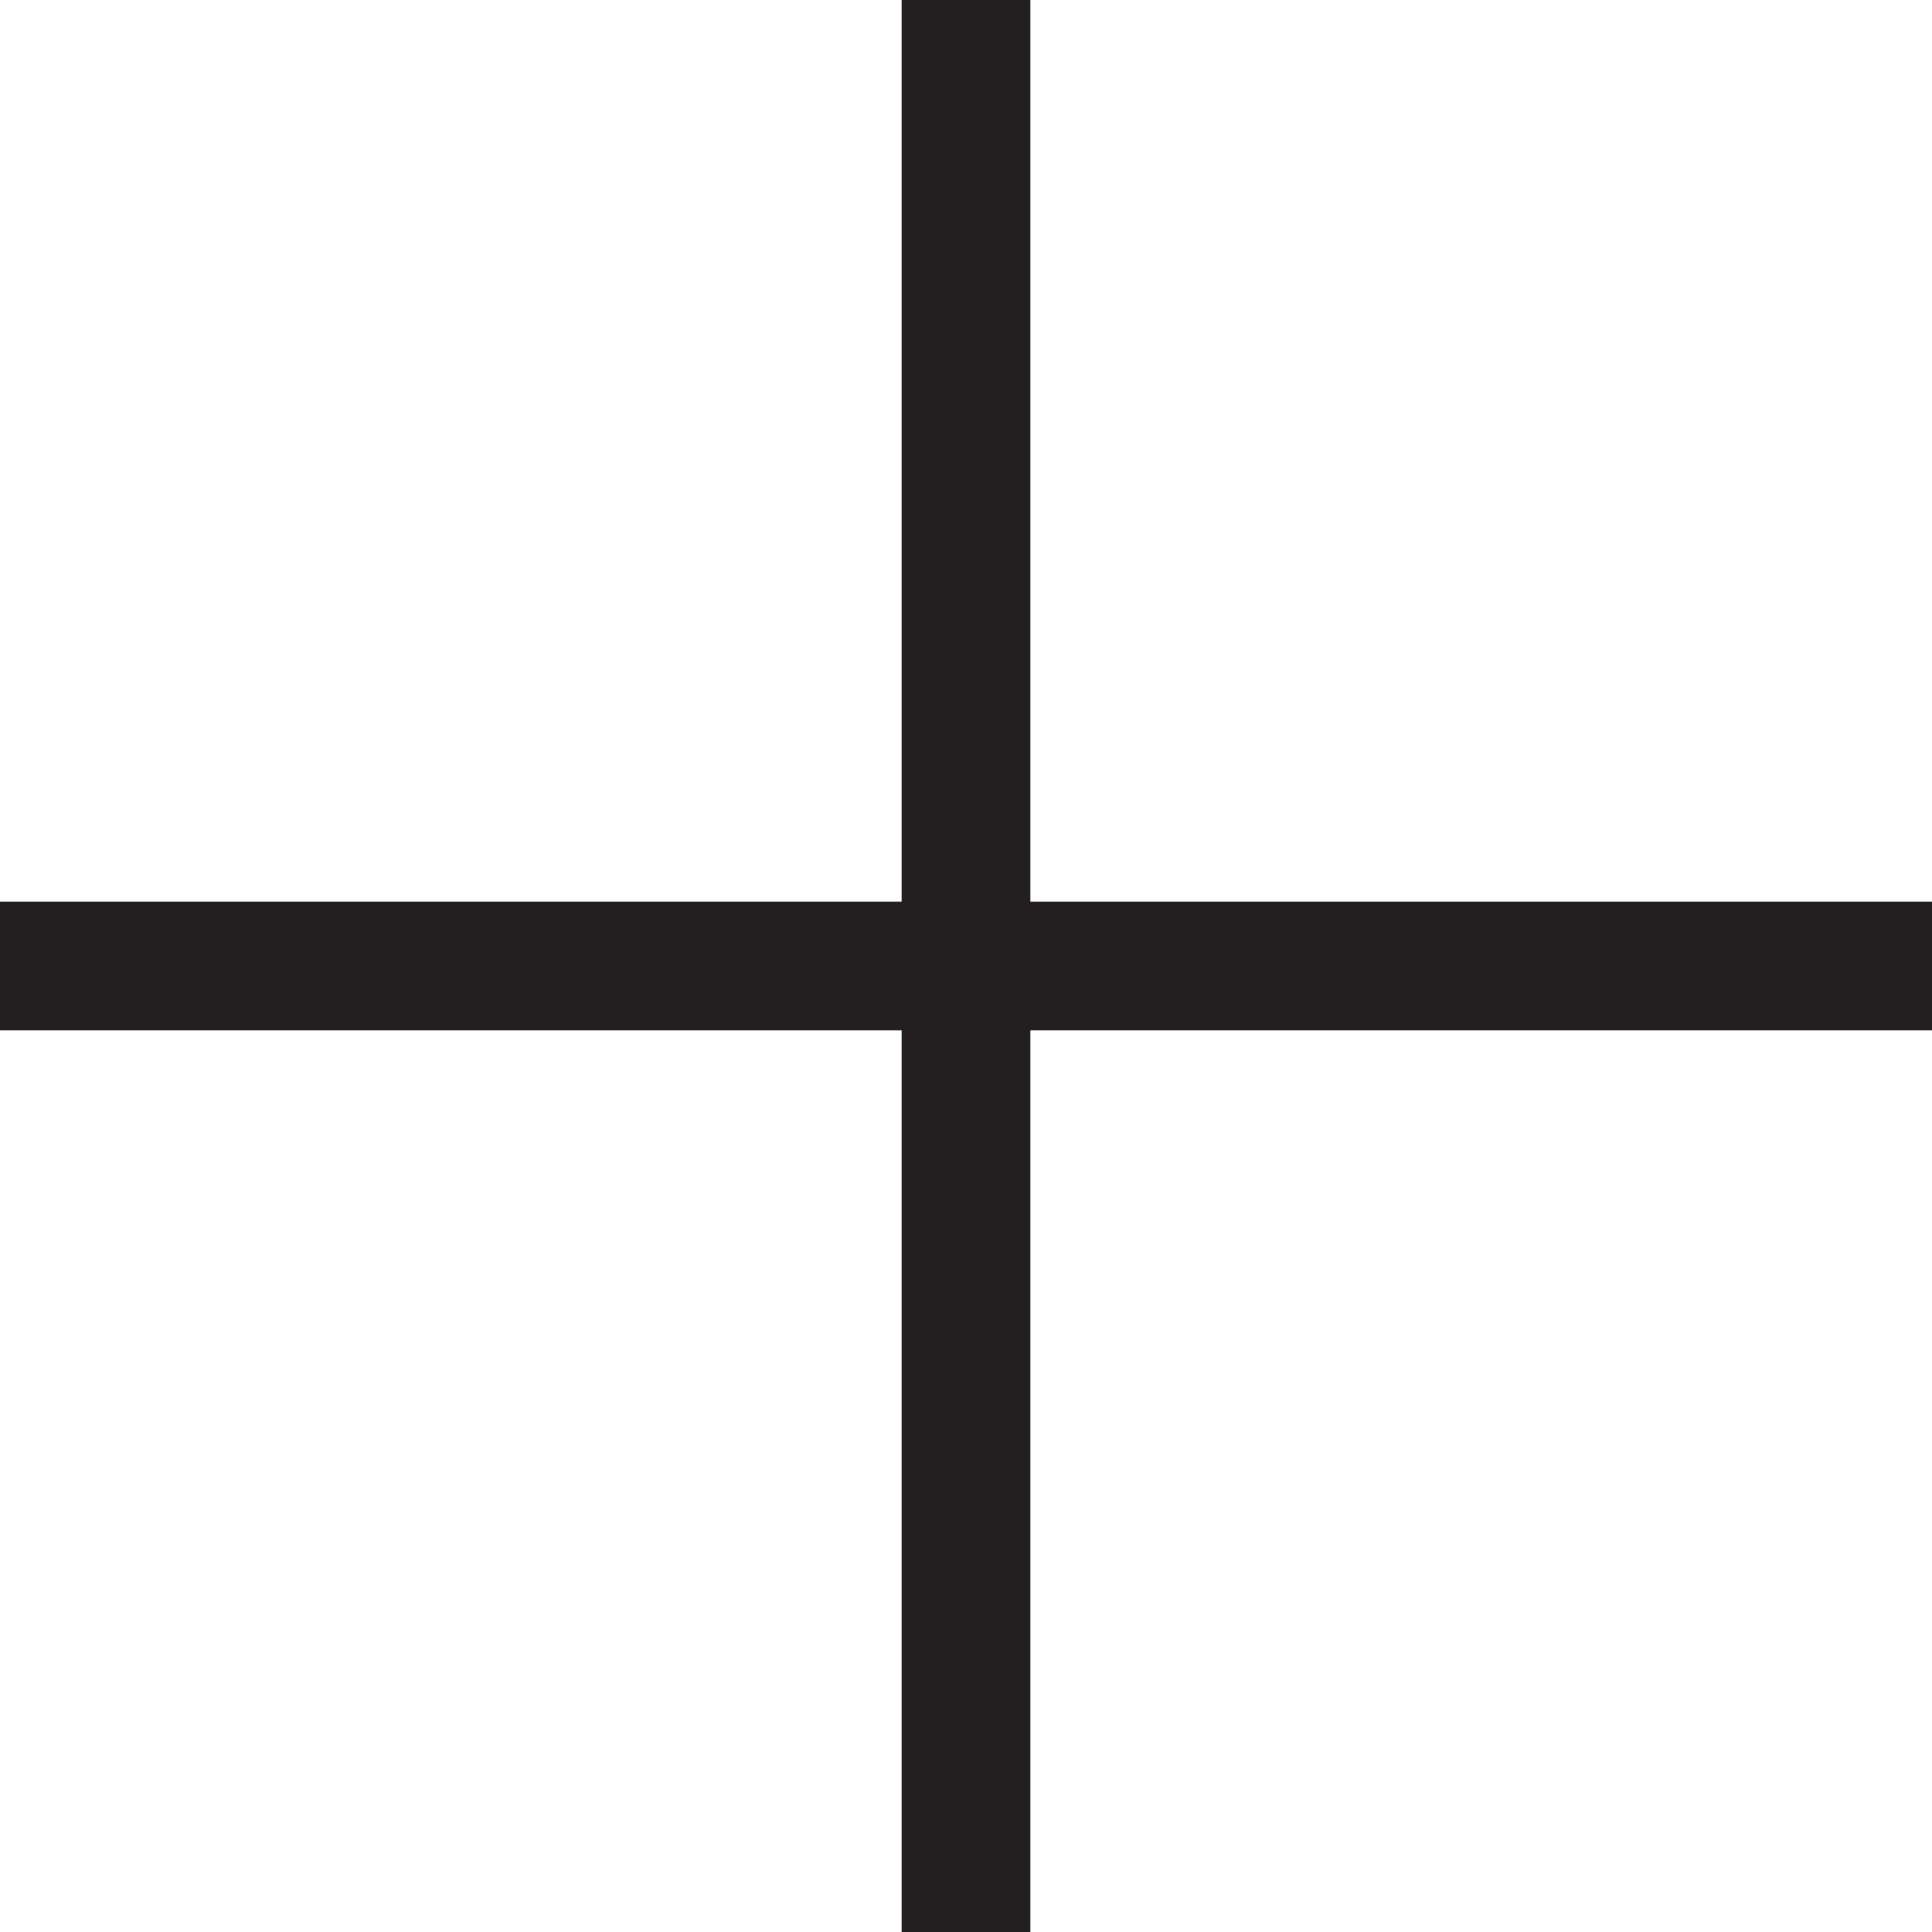
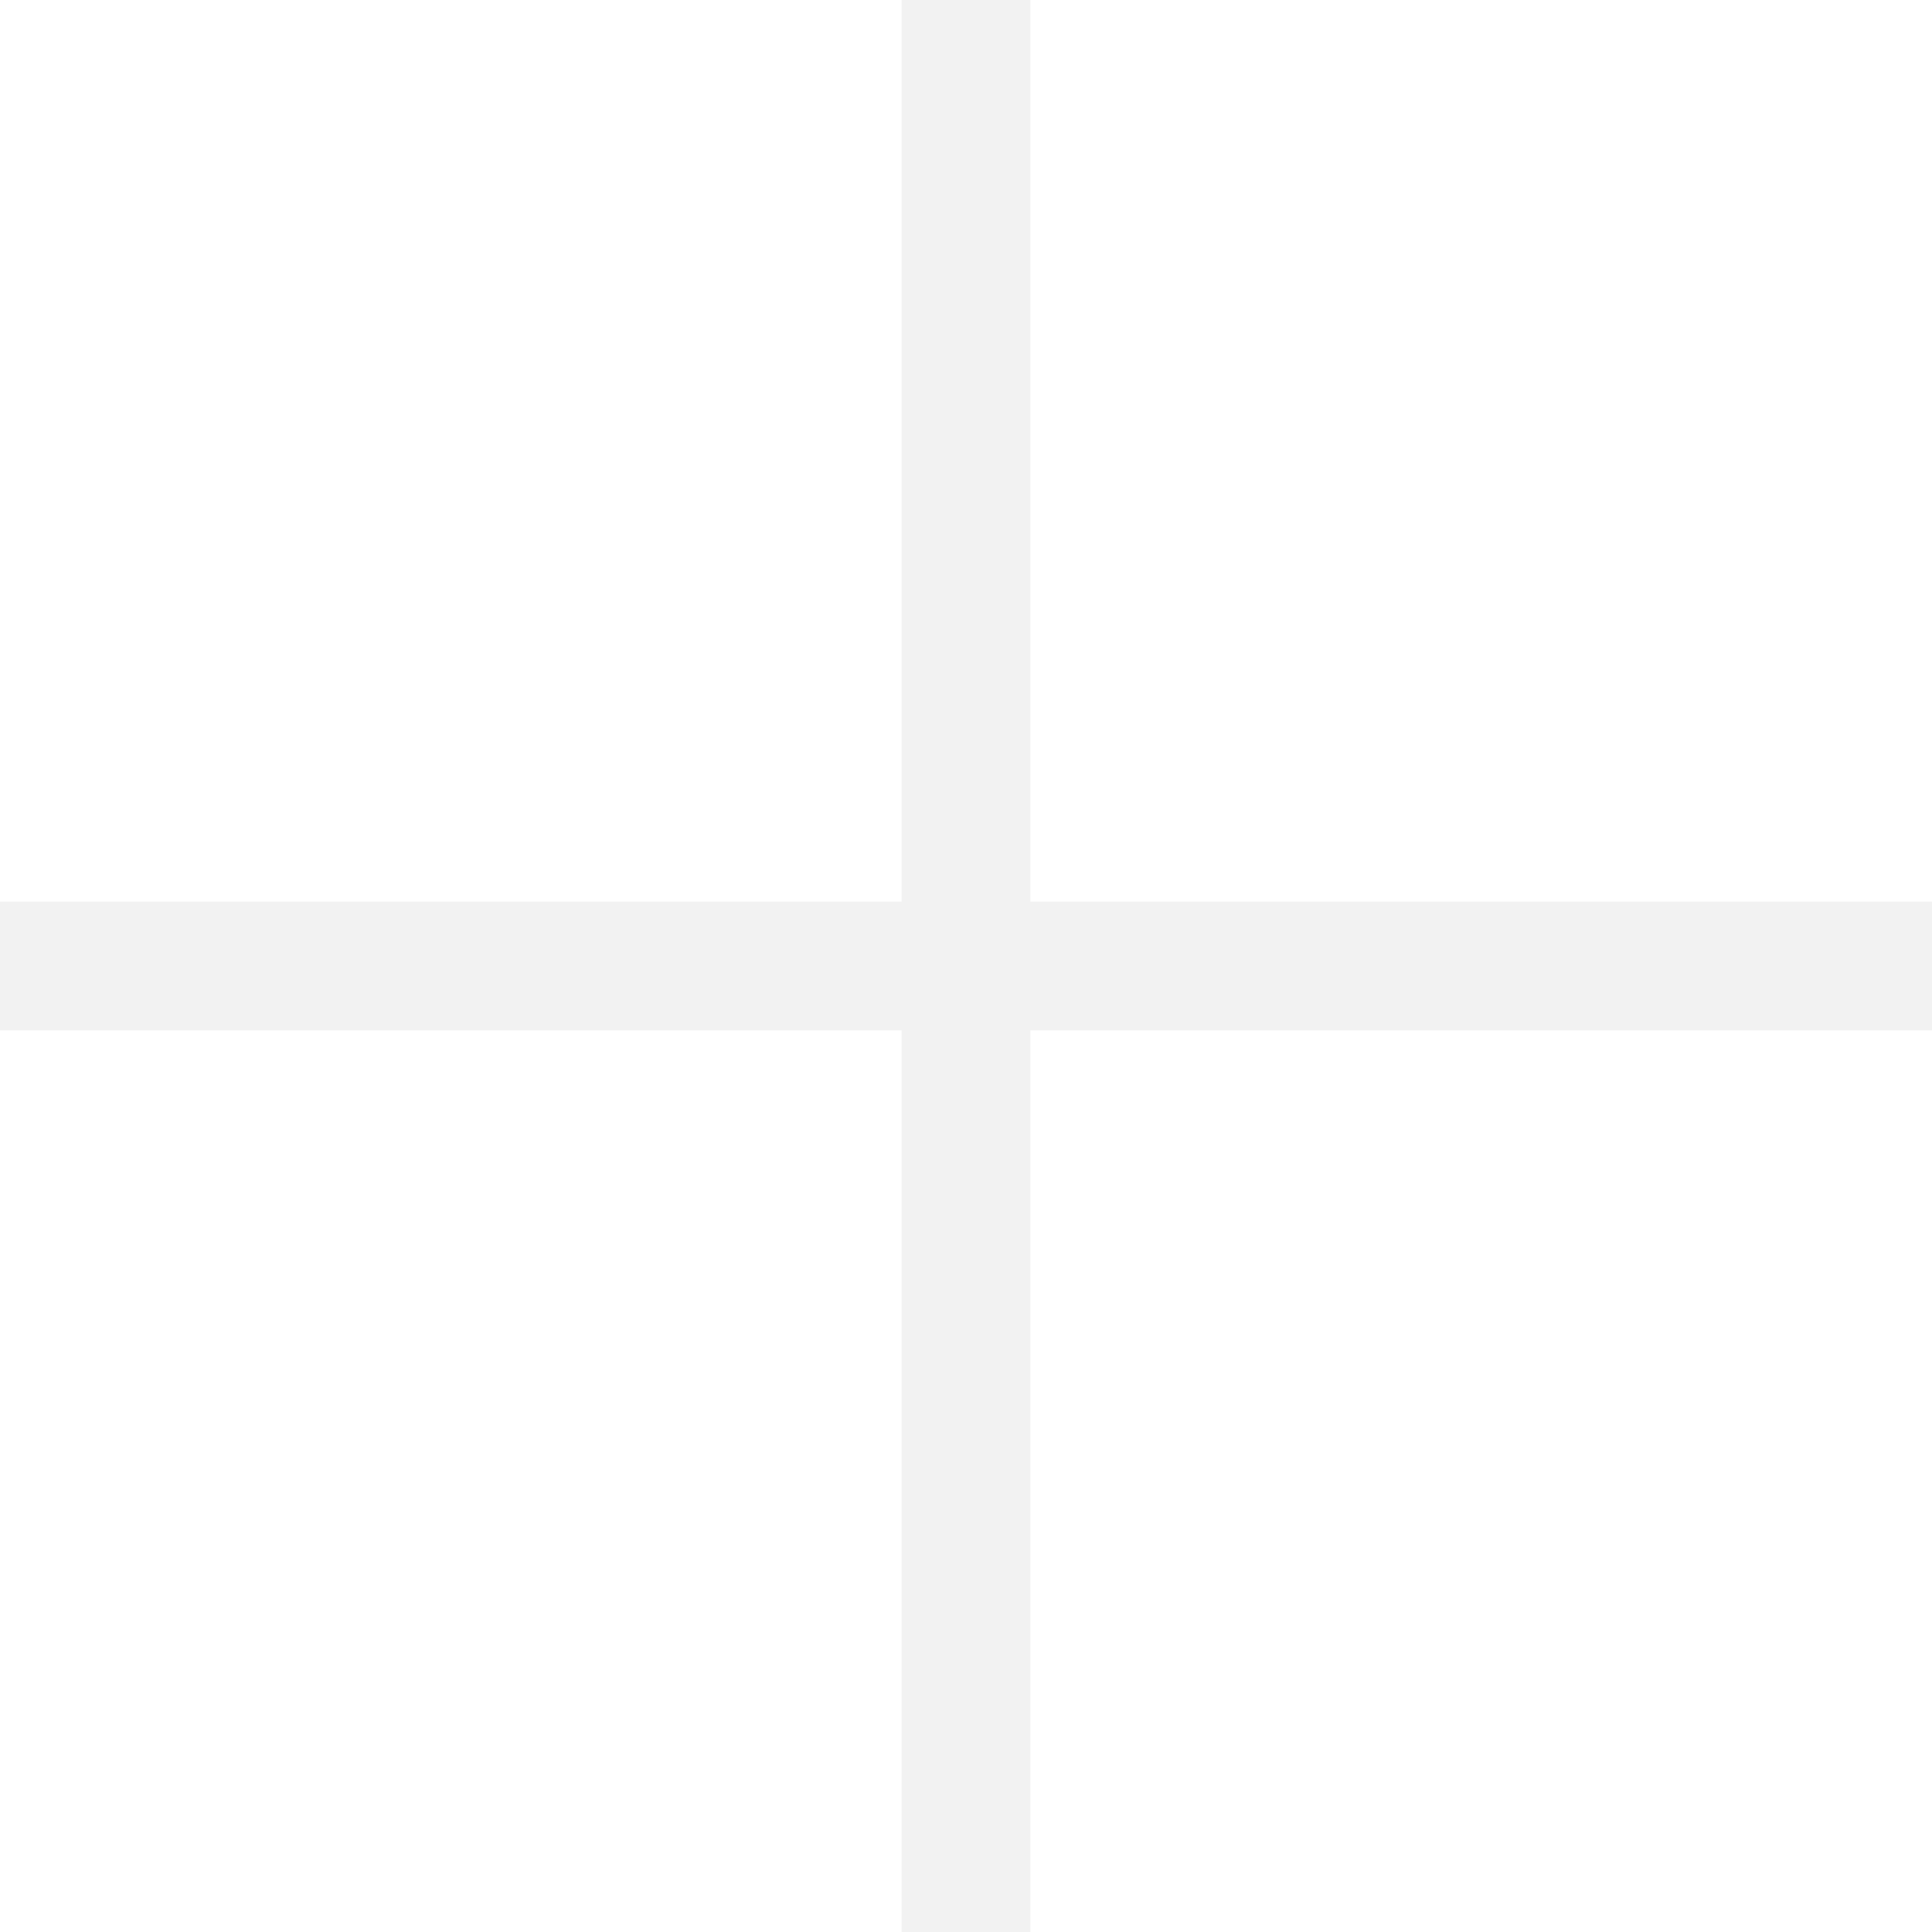
<svg xmlns="http://www.w3.org/2000/svg" version="1.1" id="Layer_1" x="0px" y="0px" viewBox="0 0 30 30" style="enable-background:new 0 0 30 30;" xml:space="preserve">
  <style type="text/css">
    .st0 {
-       fill: #231F20;
+       fill: #f2f2f2;
    }
  </style>
  <polygon class="st0" points="30,14 16,14 16,0 14,0 14,14 0,14 0,16 14,16 14,30 16,30 16,16 30,16 " />
</svg>
